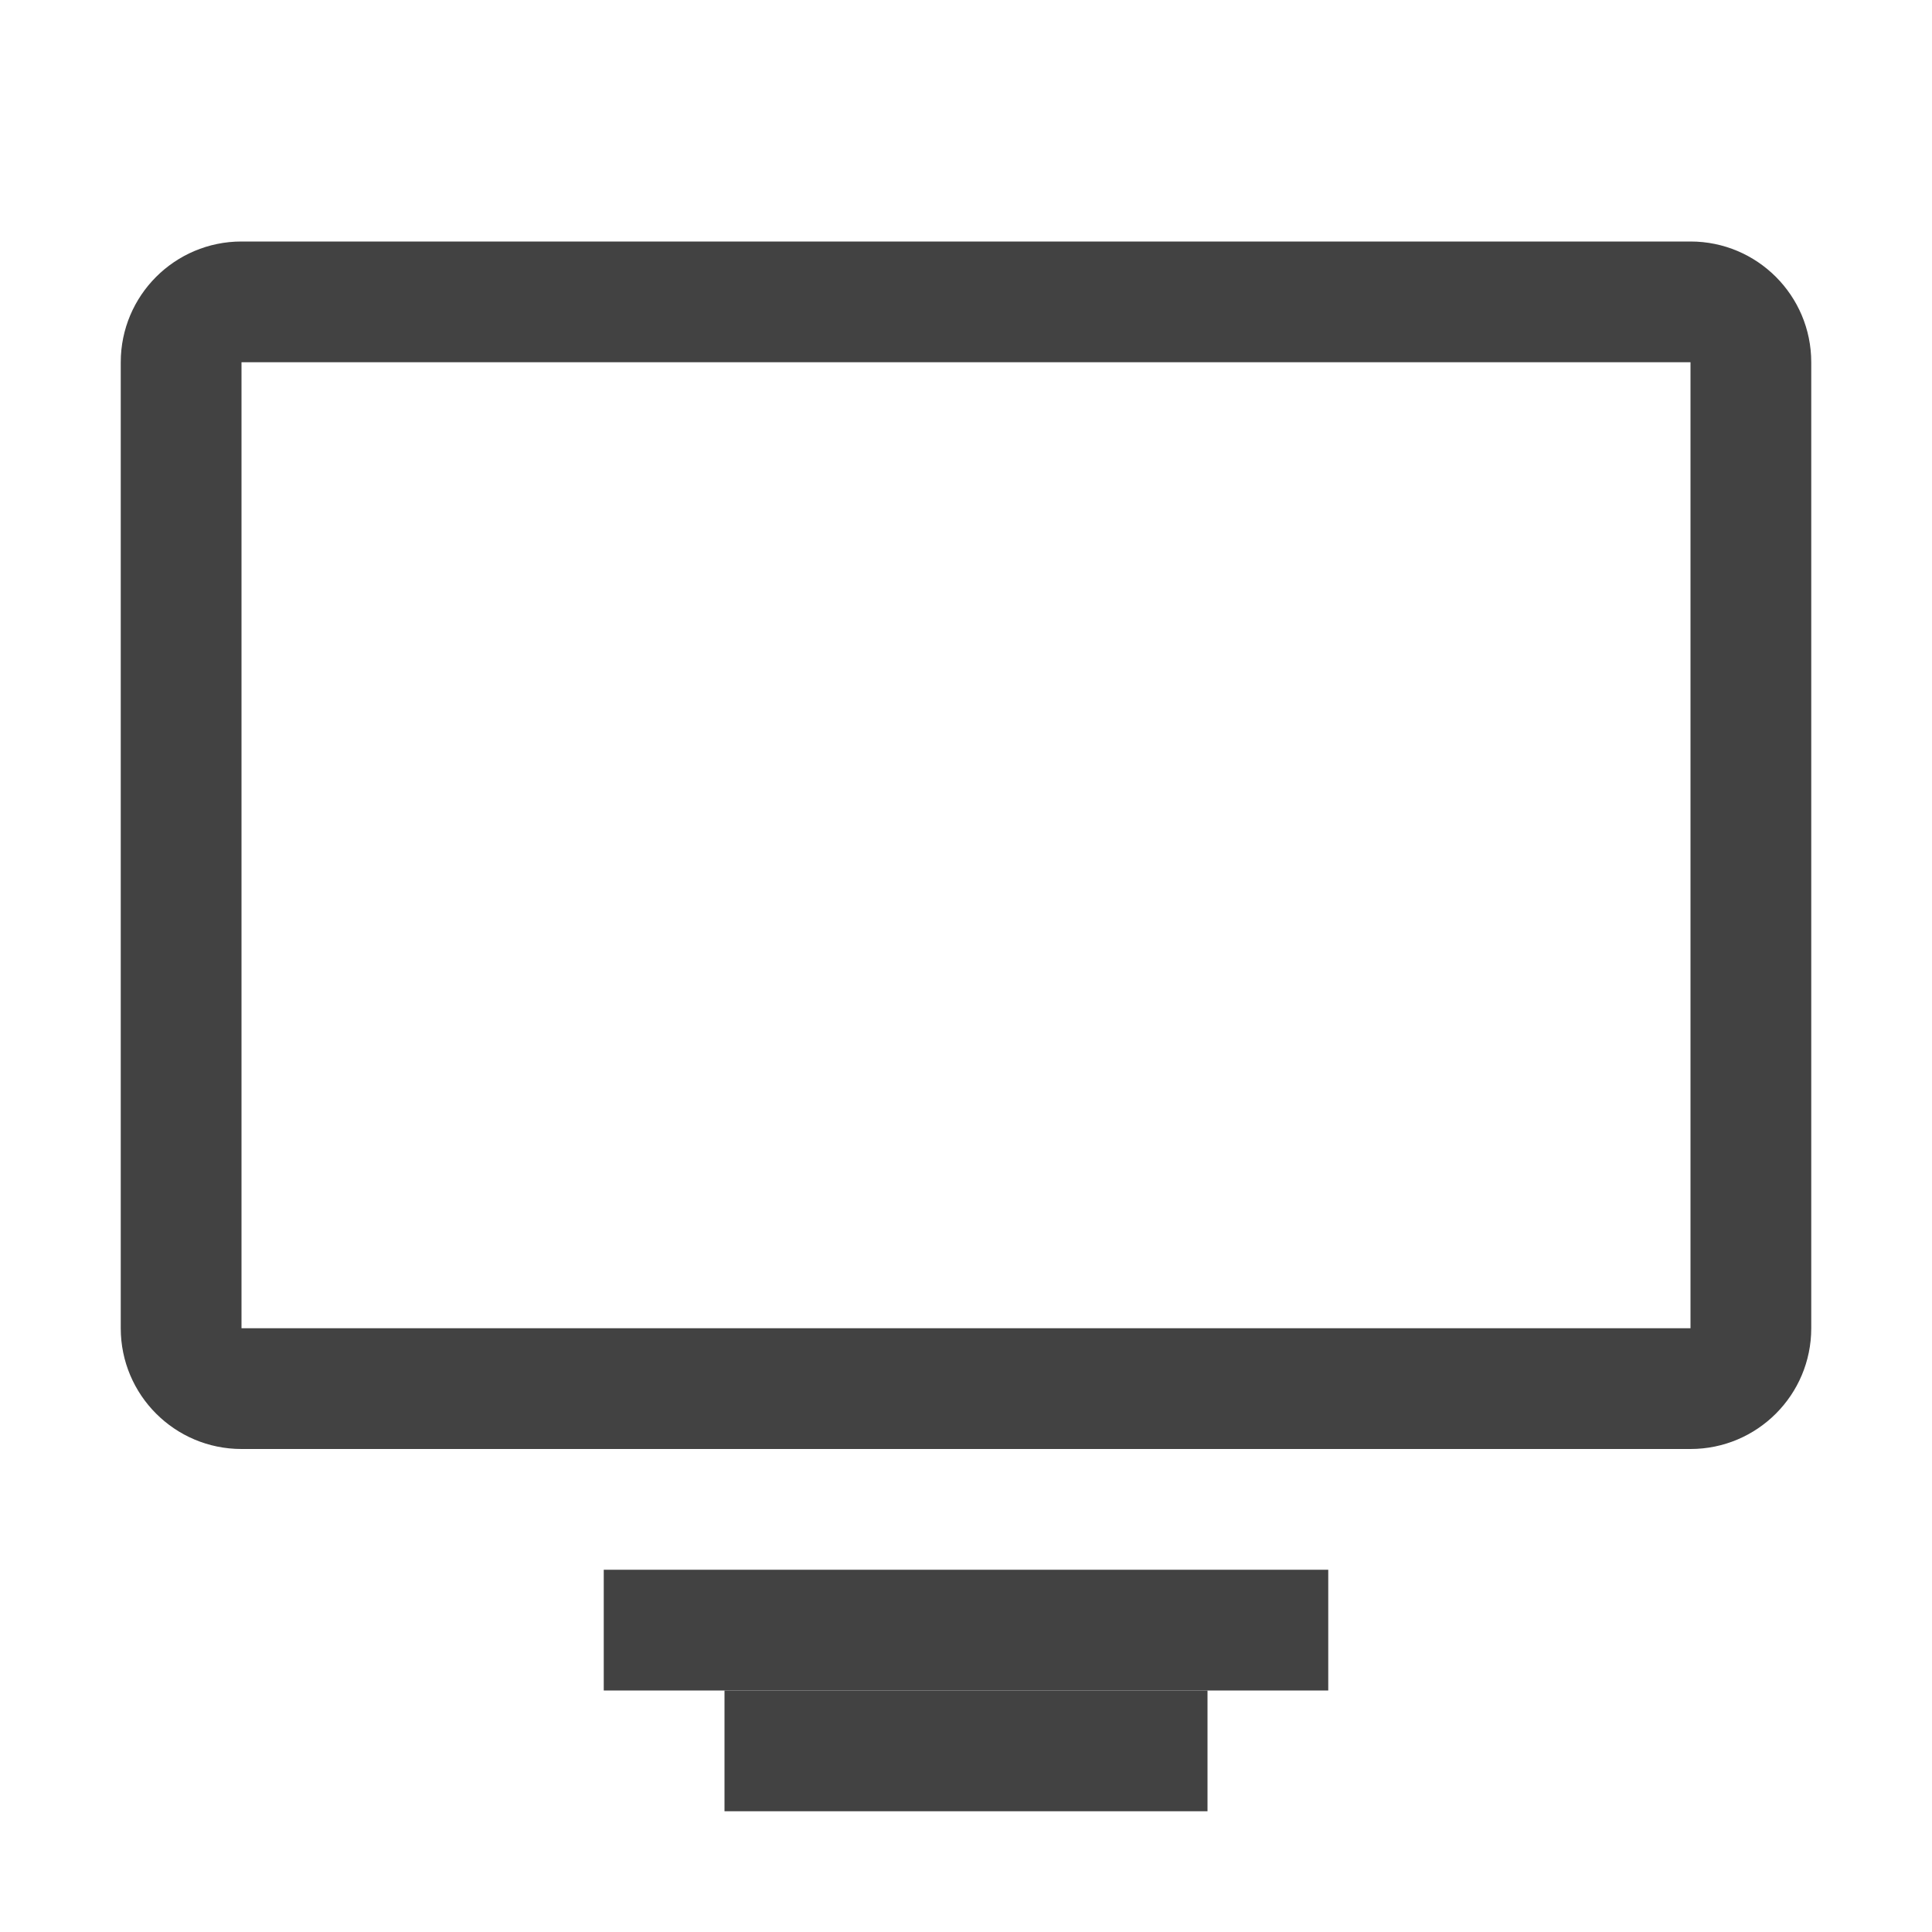
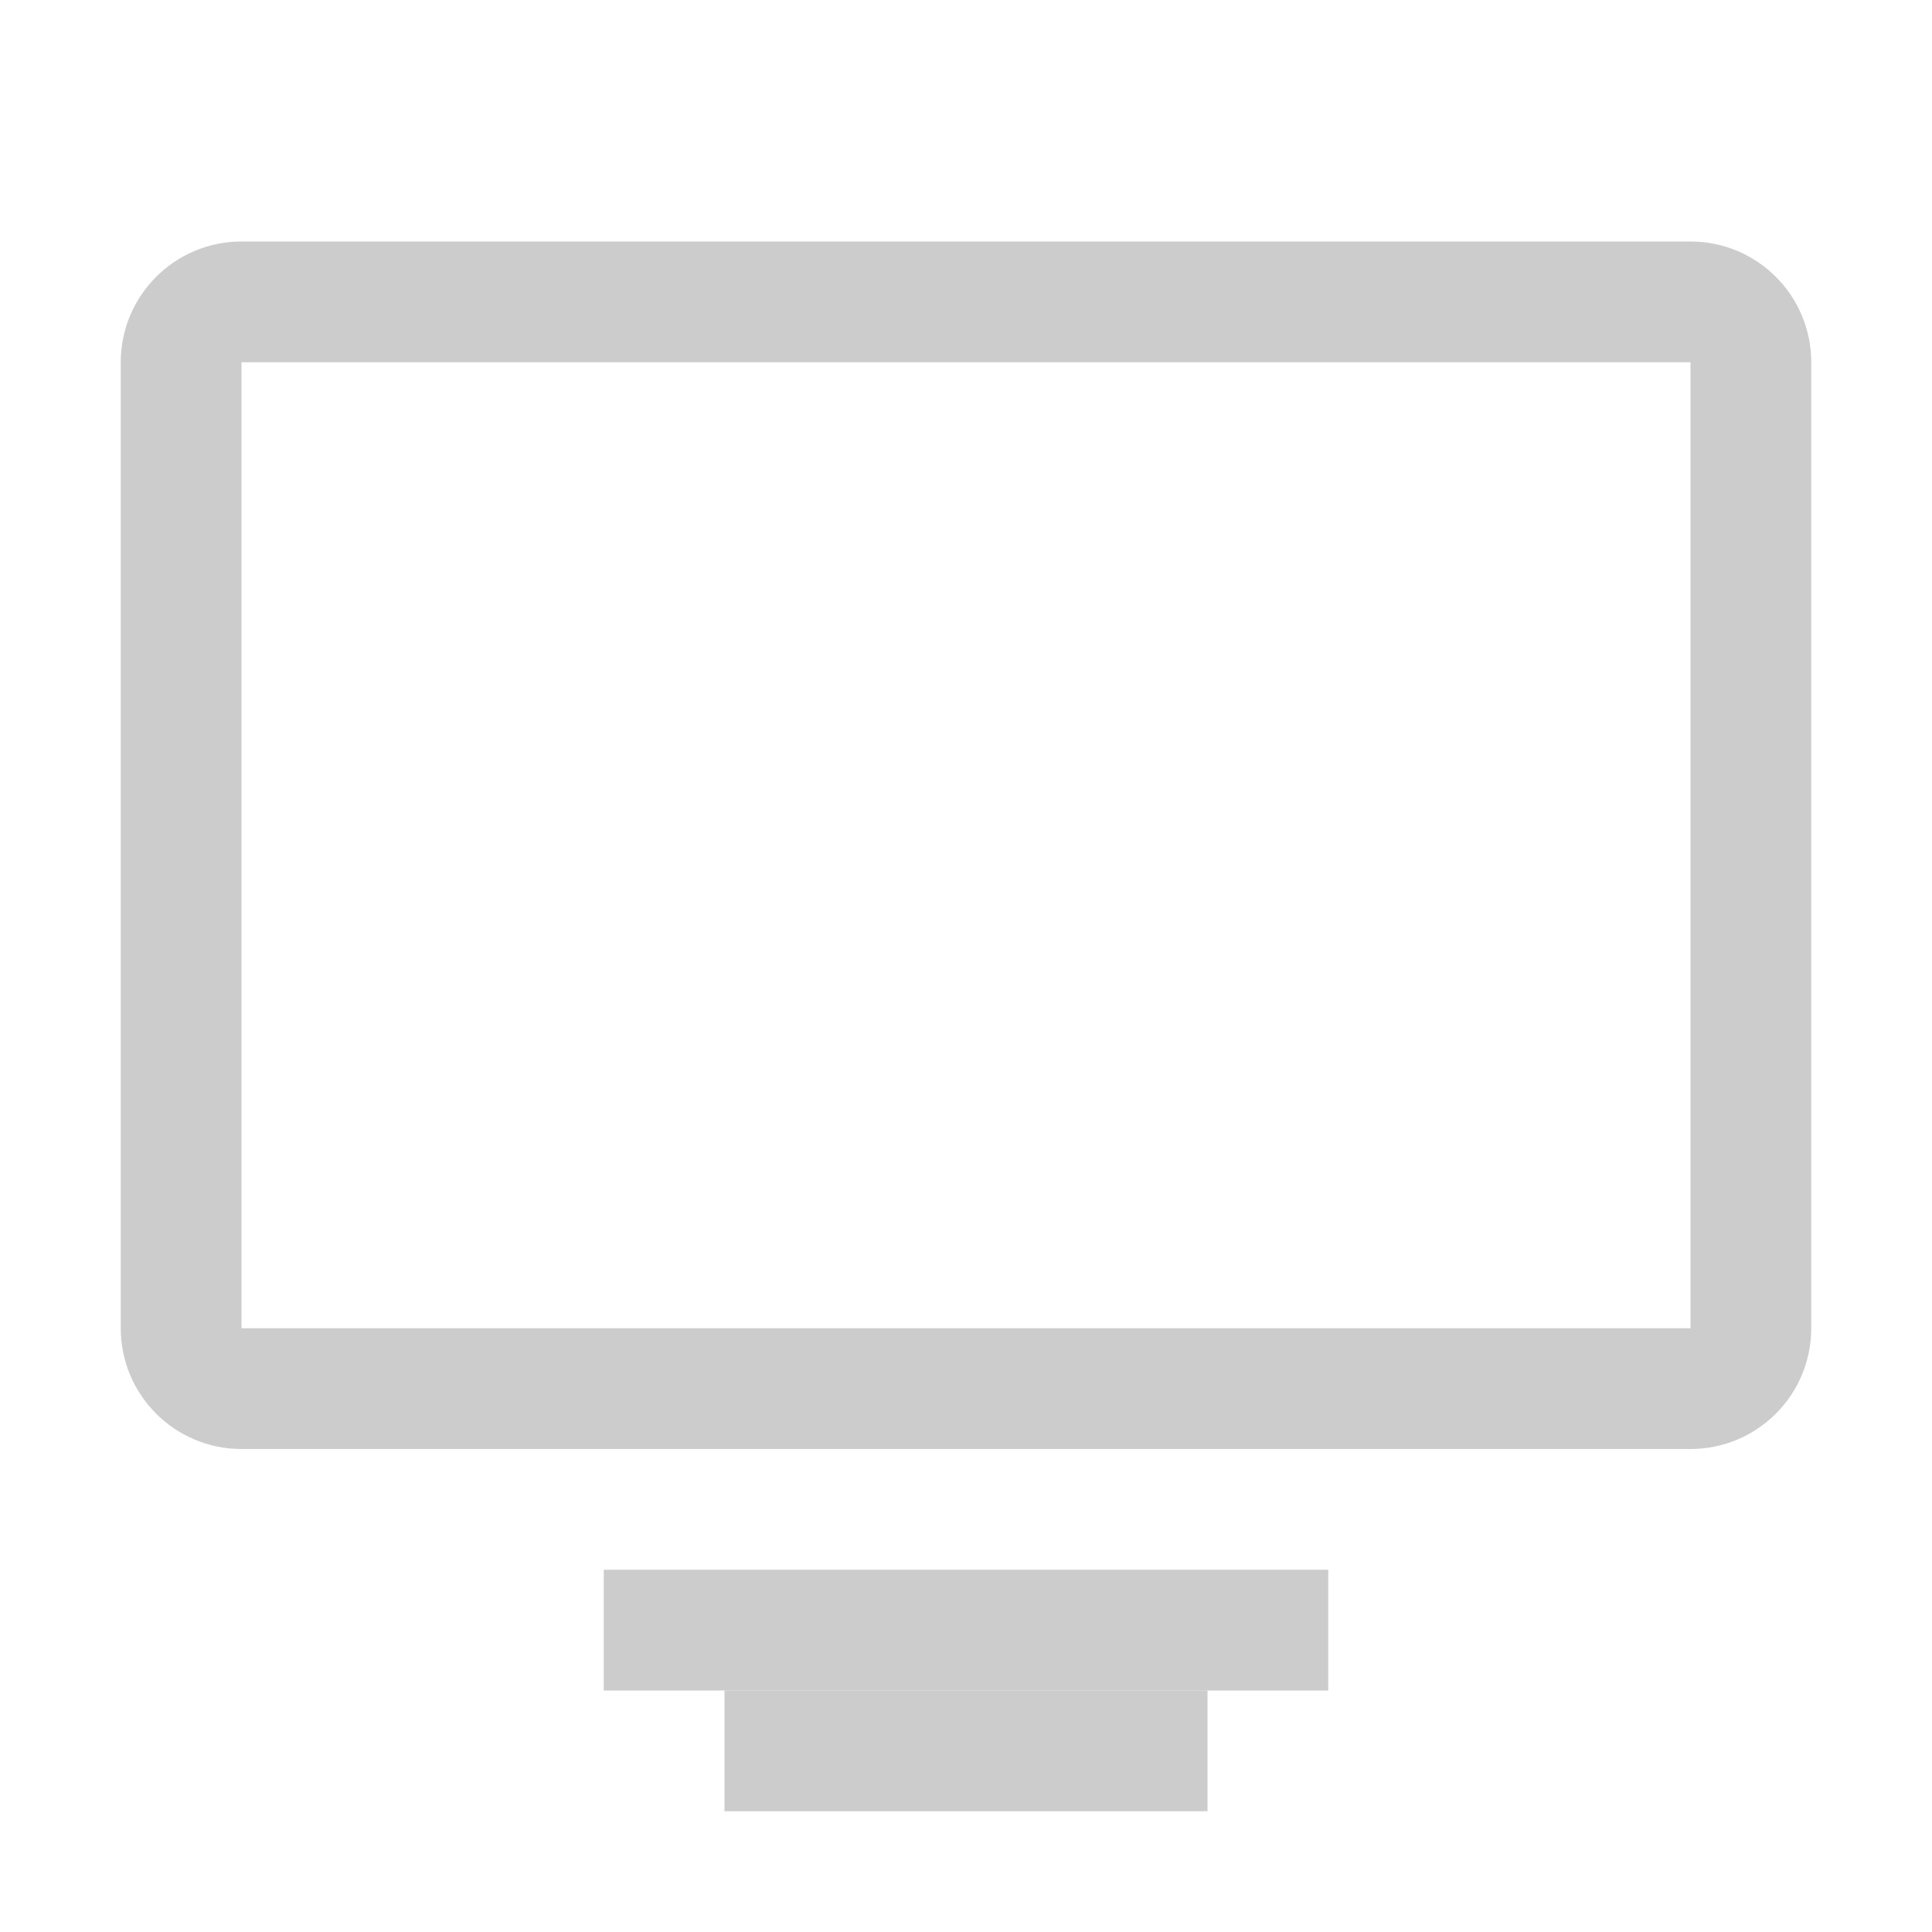
<svg xmlns="http://www.w3.org/2000/svg" viewBox="0 0 16 16" width="16" height="16">
-   <path fill="#424242" d="M1 3a1 1 0 0 1 1-1h12a1 1 0 0 1 1 1v8a1 1 0 0 1-1 1H2a1 1 0 0 1-1-1V3zm1 0v8h12V3H2z" />
-   <path fill="#424242" d="M5 13h6v1H5v-1z" />
-   <path fill="#424242" d="M6 14h4v1H6v-1z" />
+   <path fill="#CCCCCC" d="M1 3a1 1 0 0 1 1-1h12a1 1 0 0 1 1 1v8a1 1 0 0 1-1 1H2a1 1 0 0 1-1-1V3zm1 0v8h12V3H2z" />
+   <path fill="#CCCCCC" d="M5 13h6v1H5v-1z" />
+   <path fill="#CCCCCC" d="M6 14h4v1H6v-1z" />
</svg>
